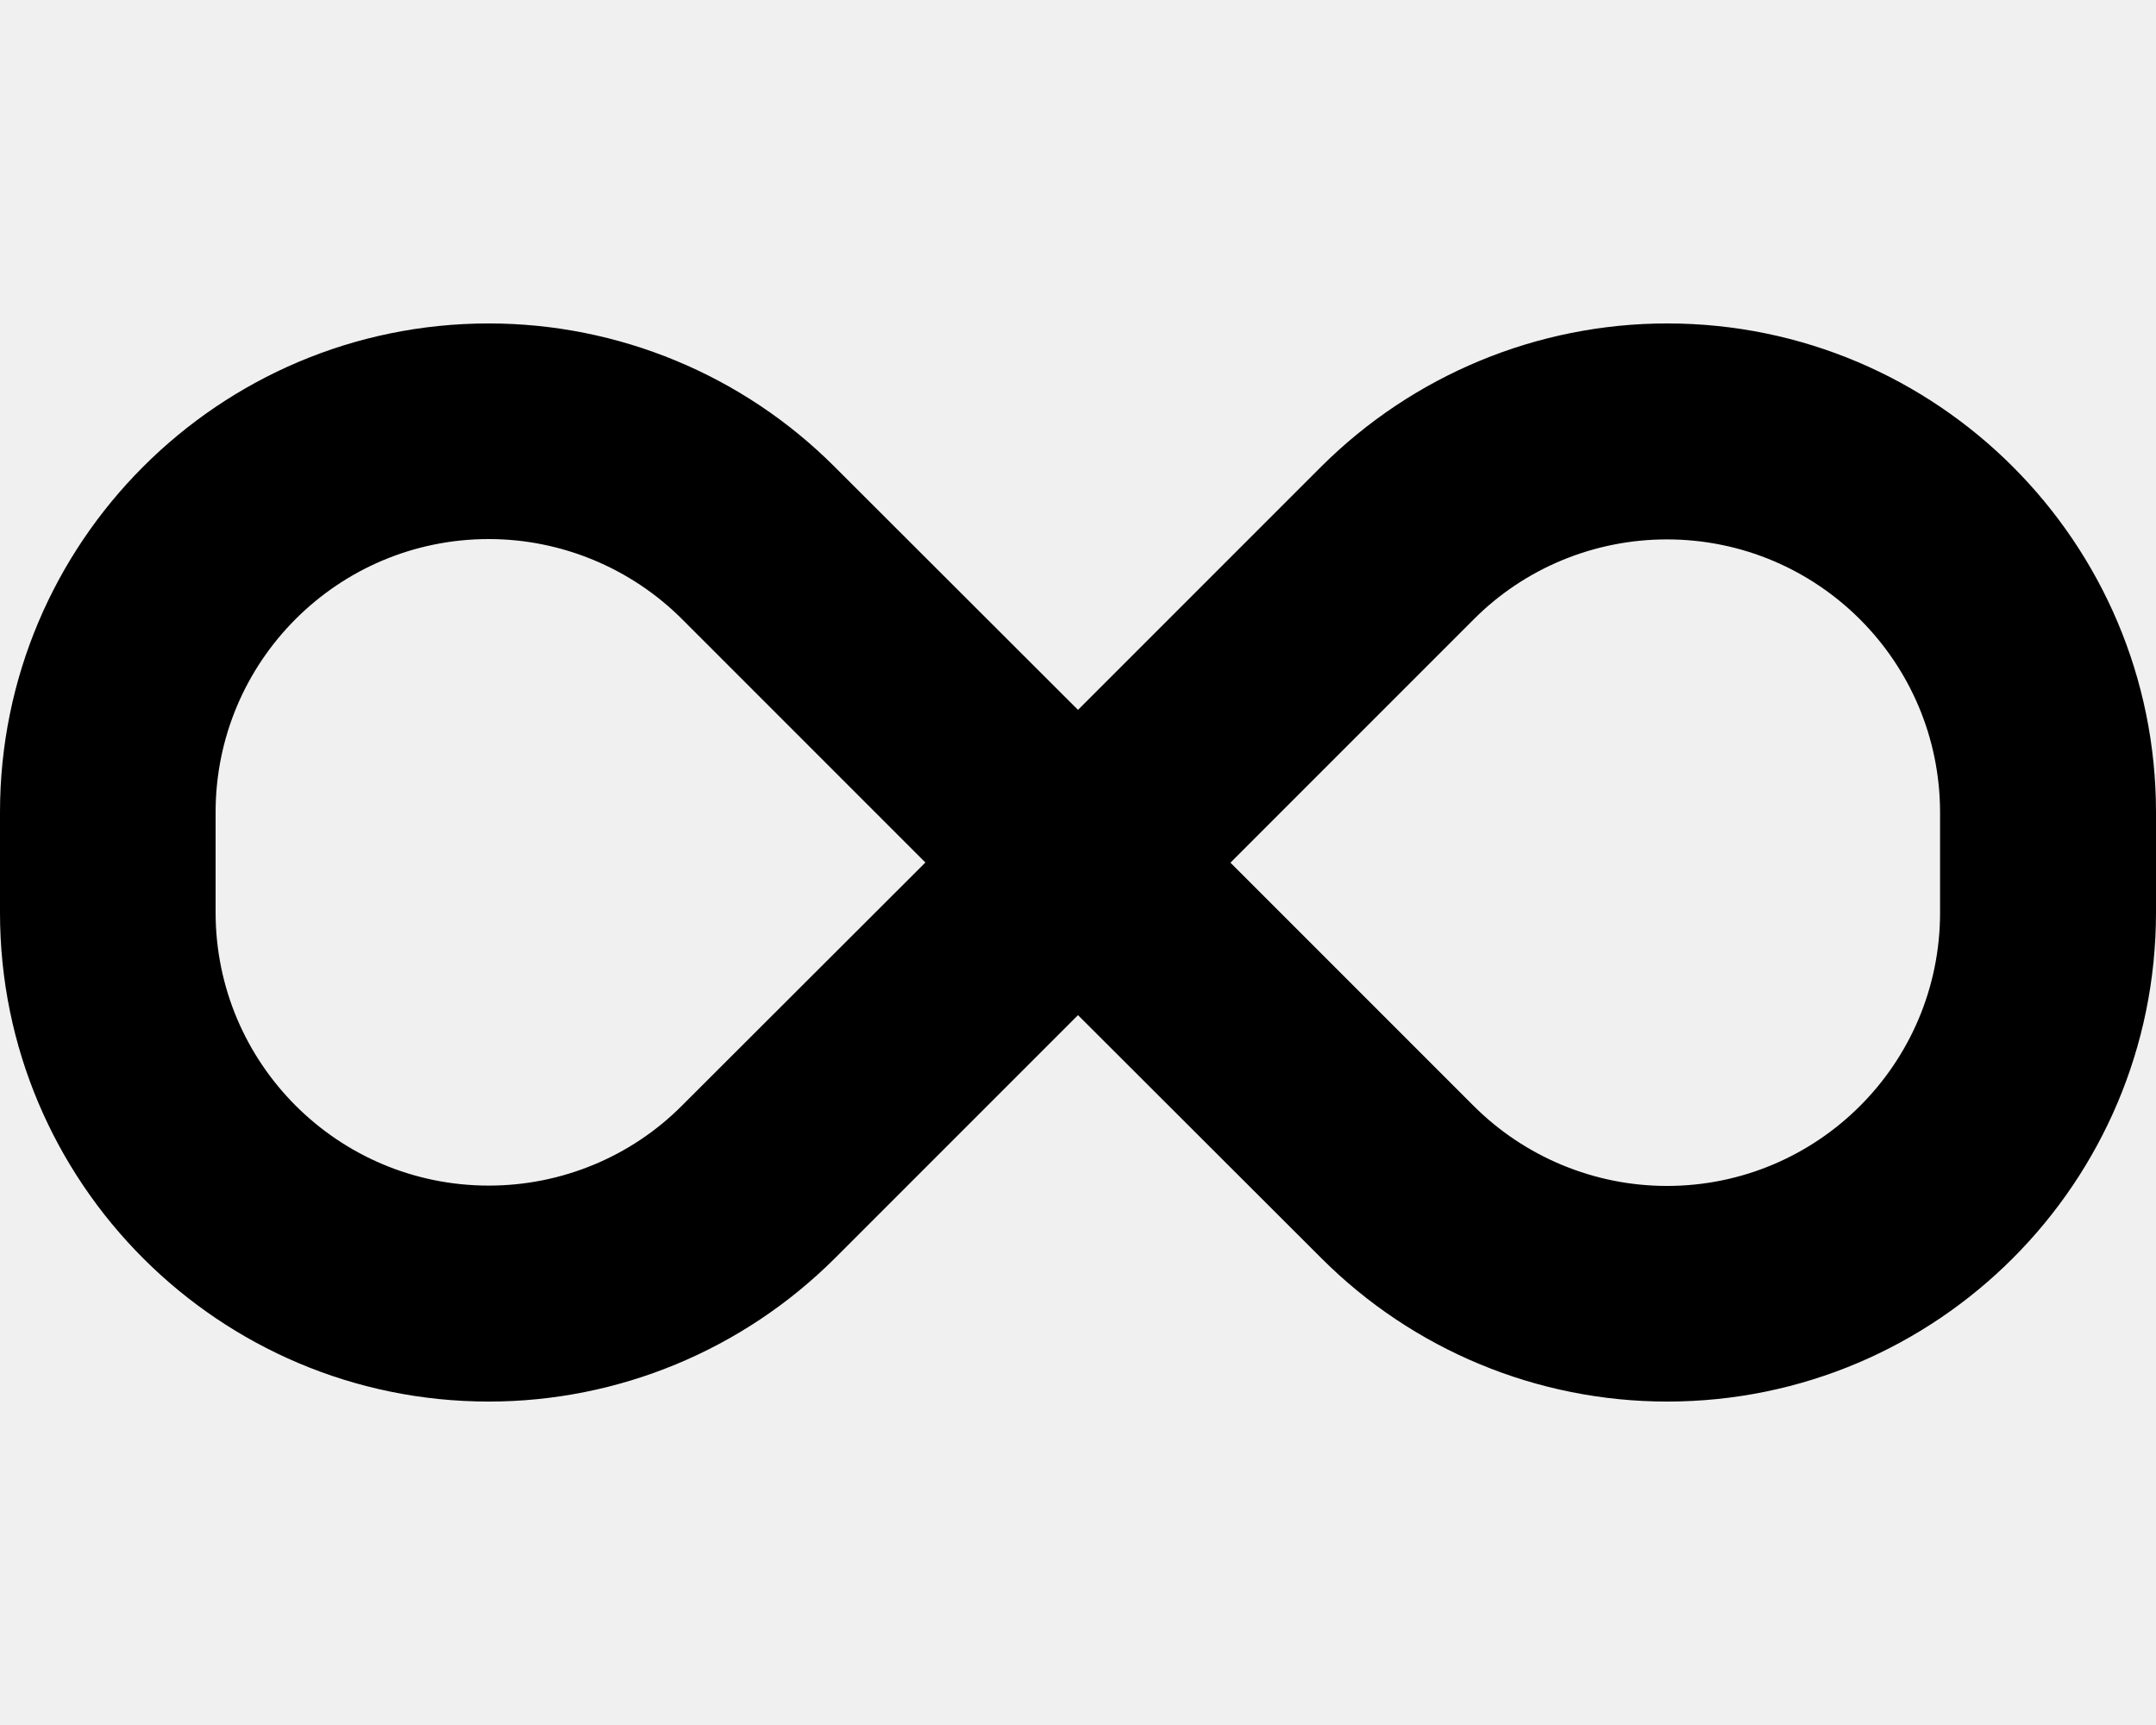
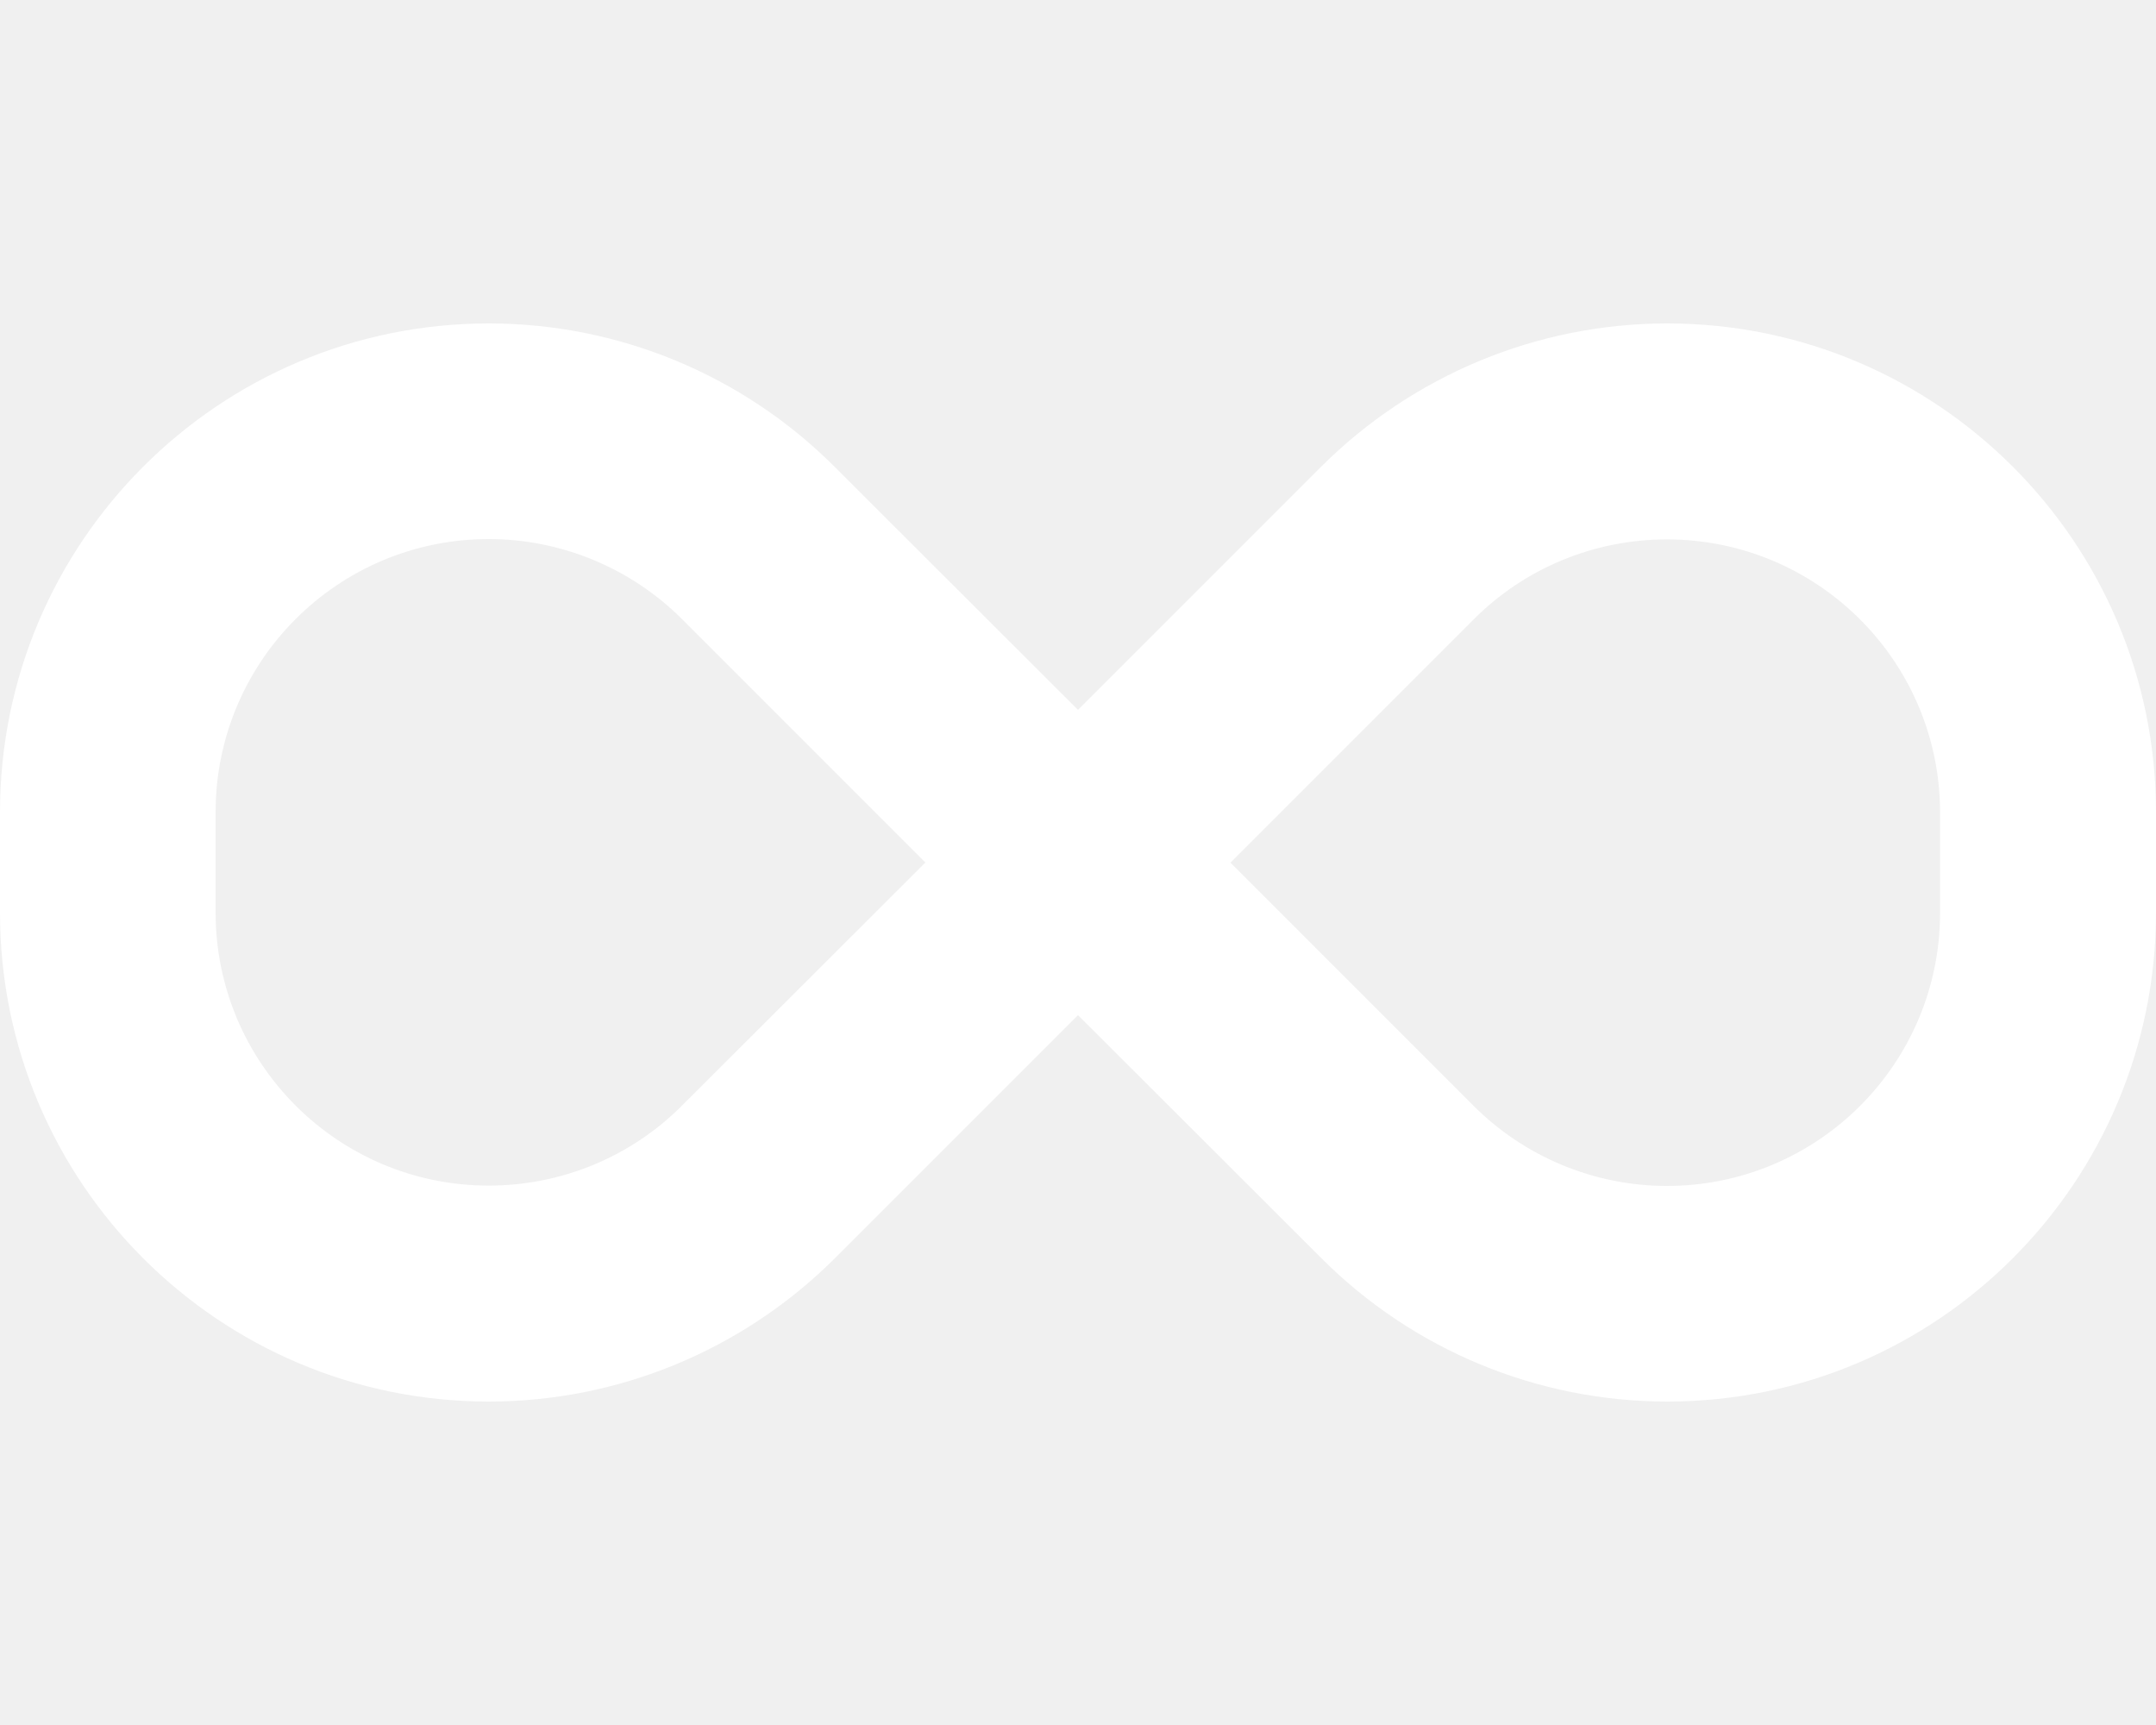
<svg xmlns="http://www.w3.org/2000/svg" viewBox="0 0 640 512">
-   <path d="M0 241.1C0 161 65 96 145.1 96c38.5 0 75.4 15.3 102.6 42.5L320 210.7l72.2-72.2C419.5 111.3 456.4 96 494.9 96C575 96 640 161 640 241.1l0 29.7C640 351 575 416 494.9 416c-38.5 0-75.4-15.3-102.6-42.5L320 301.3l-72.2 72.2C220.5 400.7 183.6 416 145.1 416C65 416 0 351 0 270.9l0-29.7zM274.7 256l-72.2-72.2c-15.2-15.2-35.9-23.8-57.4-23.8C100.3 160 64 196.3 64 241.1l0 29.7c0 44.8 36.3 81.1 81.1 81.1c21.5 0 42.2-8.5 57.4-23.8L274.7 256zm90.5 0l72.2 72.2c15.2 15.2 35.9 23.8 57.4 23.8c44.8 0 81.1-36.3 81.1-81.1l0-29.7c0-44.8-36.3-81.1-81.1-81.1c-21.5 0-42.2 8.5-57.4 23.8L365.3 256z" />
+   <path fill="#ffffff" d="M0 241.1C0 161 65 96 145.1 96c38.5 0 75.4 15.3 102.6 42.5L320 210.7l72.2-72.2C419.5 111.3 456.4 96 494.9 96C575 96 640 161 640 241.1l0 29.7C640 351 575 416 494.9 416c-38.5 0-75.4-15.3-102.6-42.5L320 301.3l-72.2 72.2C220.5 400.7 183.6 416 145.1 416C65 416 0 351 0 270.9l0-29.7zM274.7 256l-72.2-72.2c-15.2-15.2-35.9-23.8-57.4-23.8C100.3 160 64 196.3 64 241.1l0 29.7c0 44.8 36.3 81.1 81.1 81.1c21.5 0 42.2-8.5 57.4-23.8L274.7 256zm90.5 0l72.2 72.2c15.2 15.2 35.9 23.8 57.4 23.8c44.8 0 81.1-36.3 81.1-81.1l0-29.7c0-44.8-36.3-81.1-81.1-81.1c-21.5 0-42.2 8.5-57.4 23.8L365.3 256z" />
</svg>
